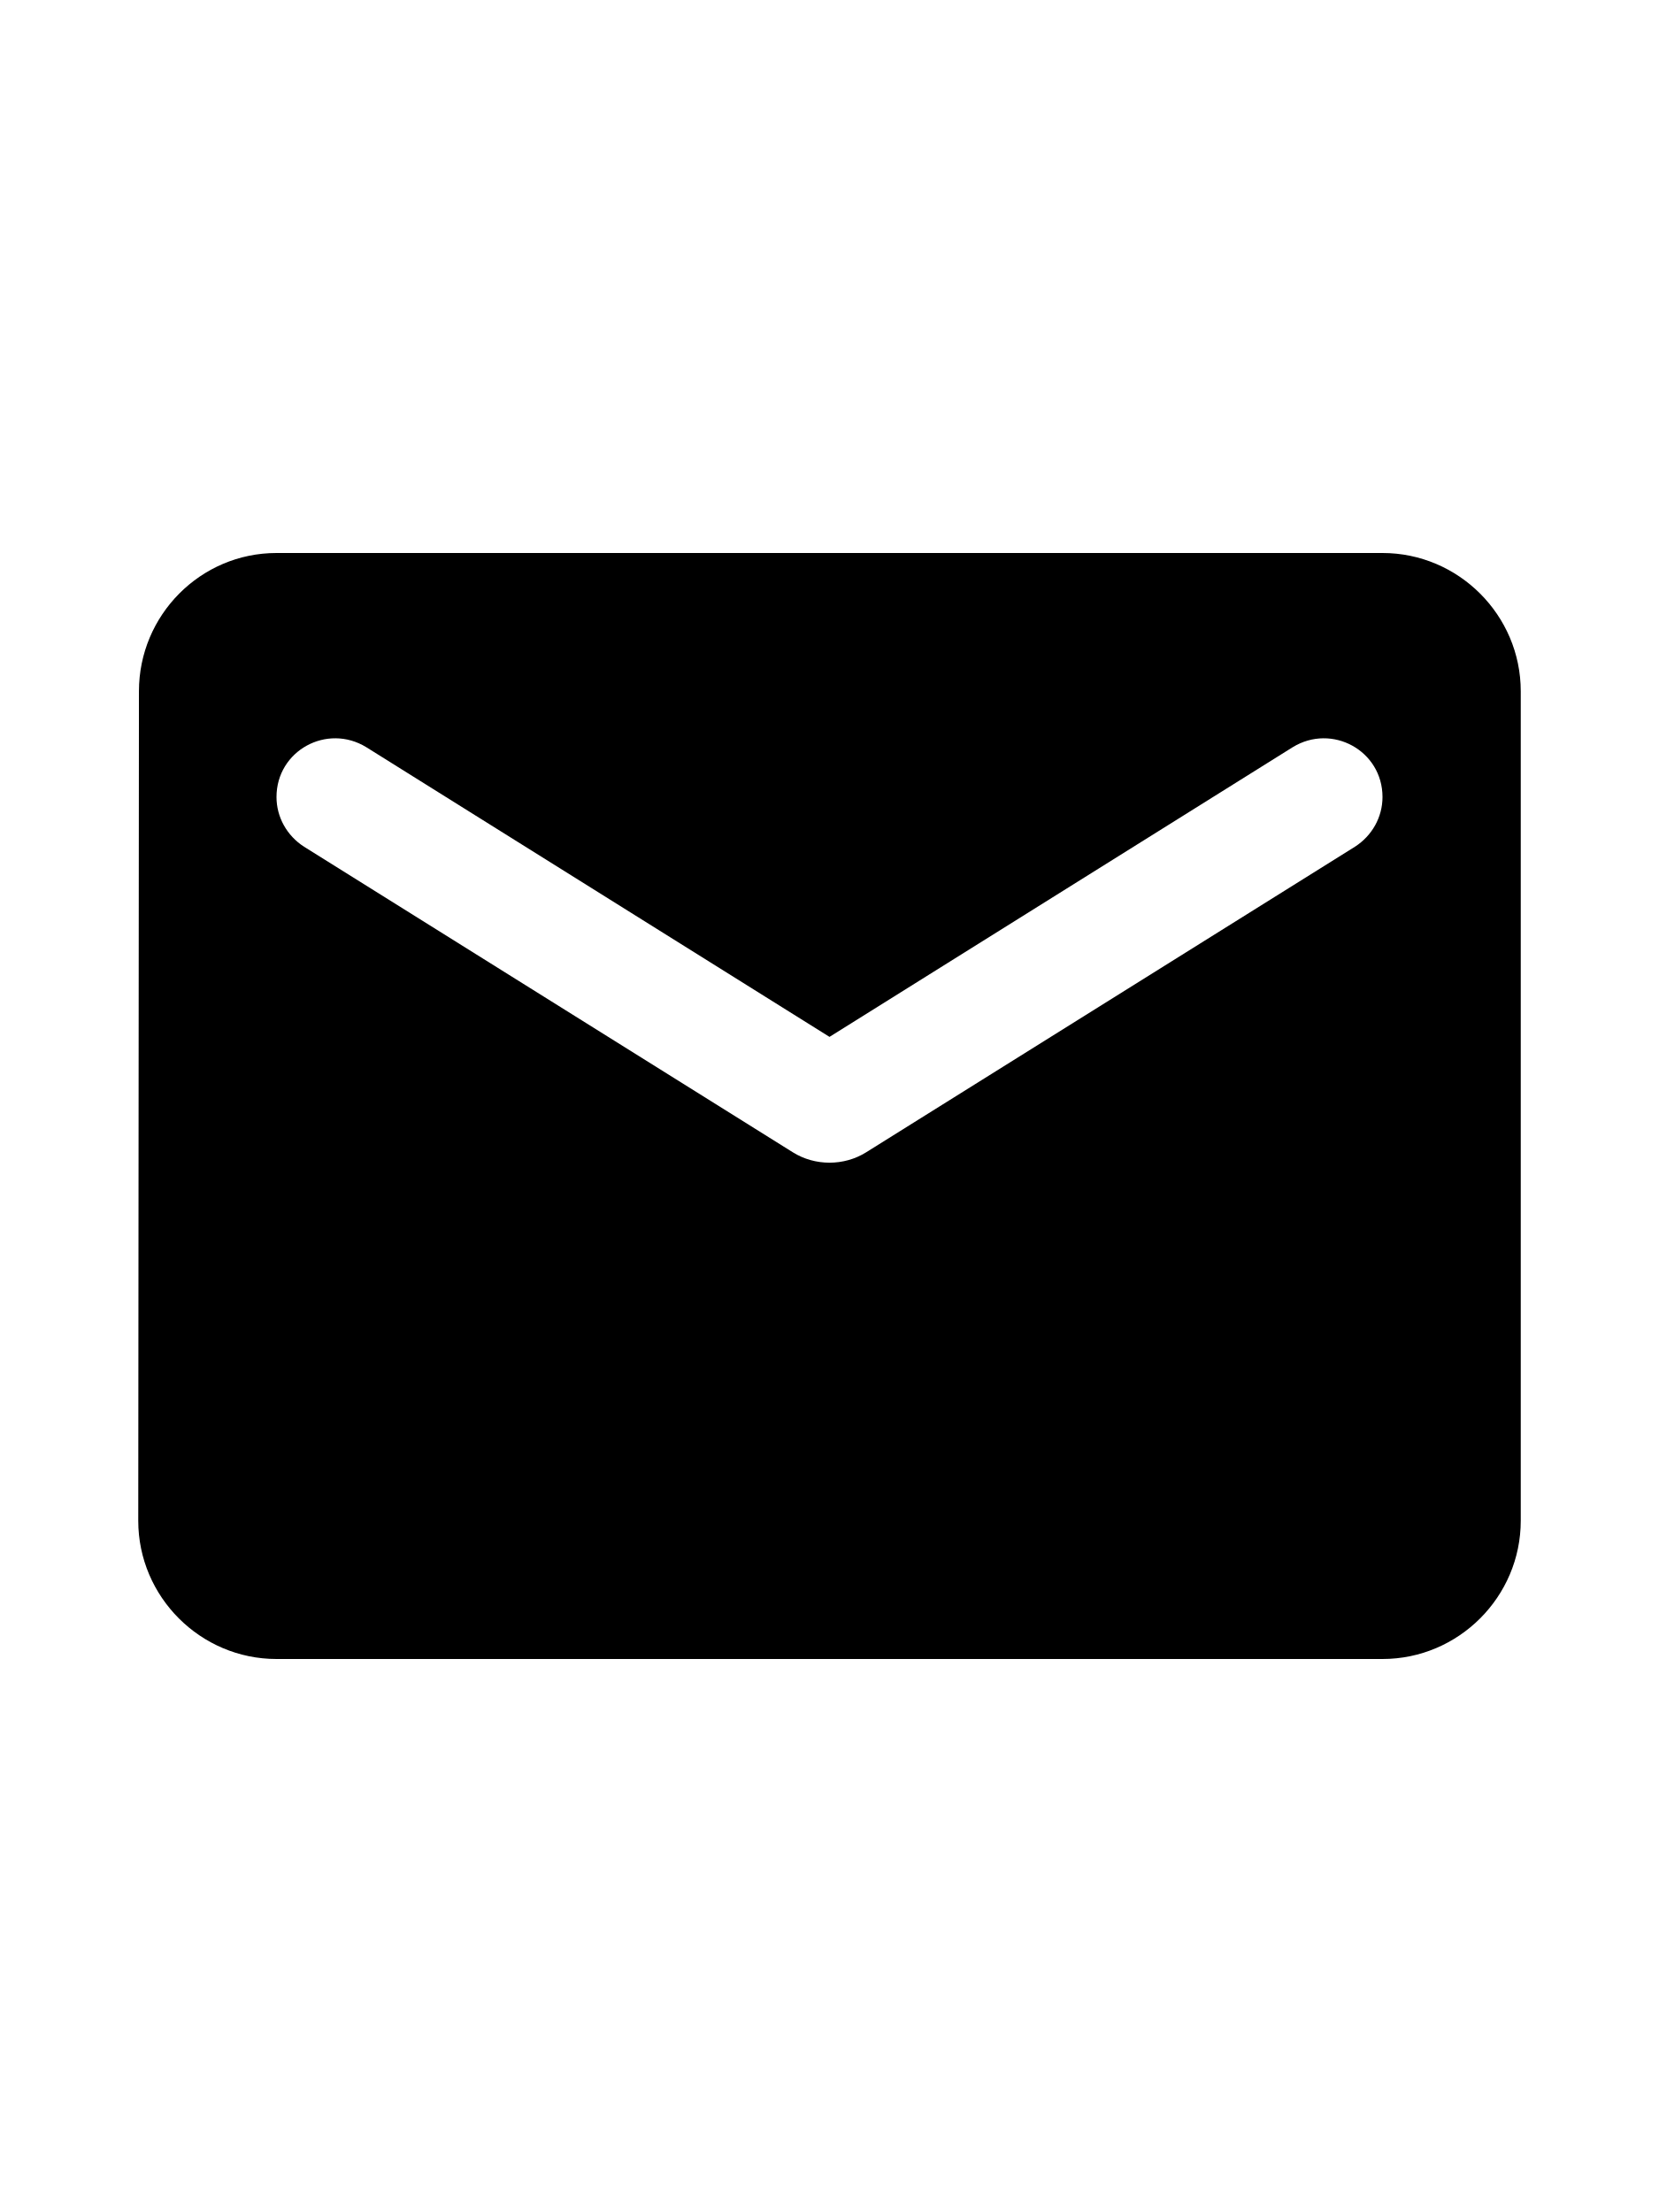
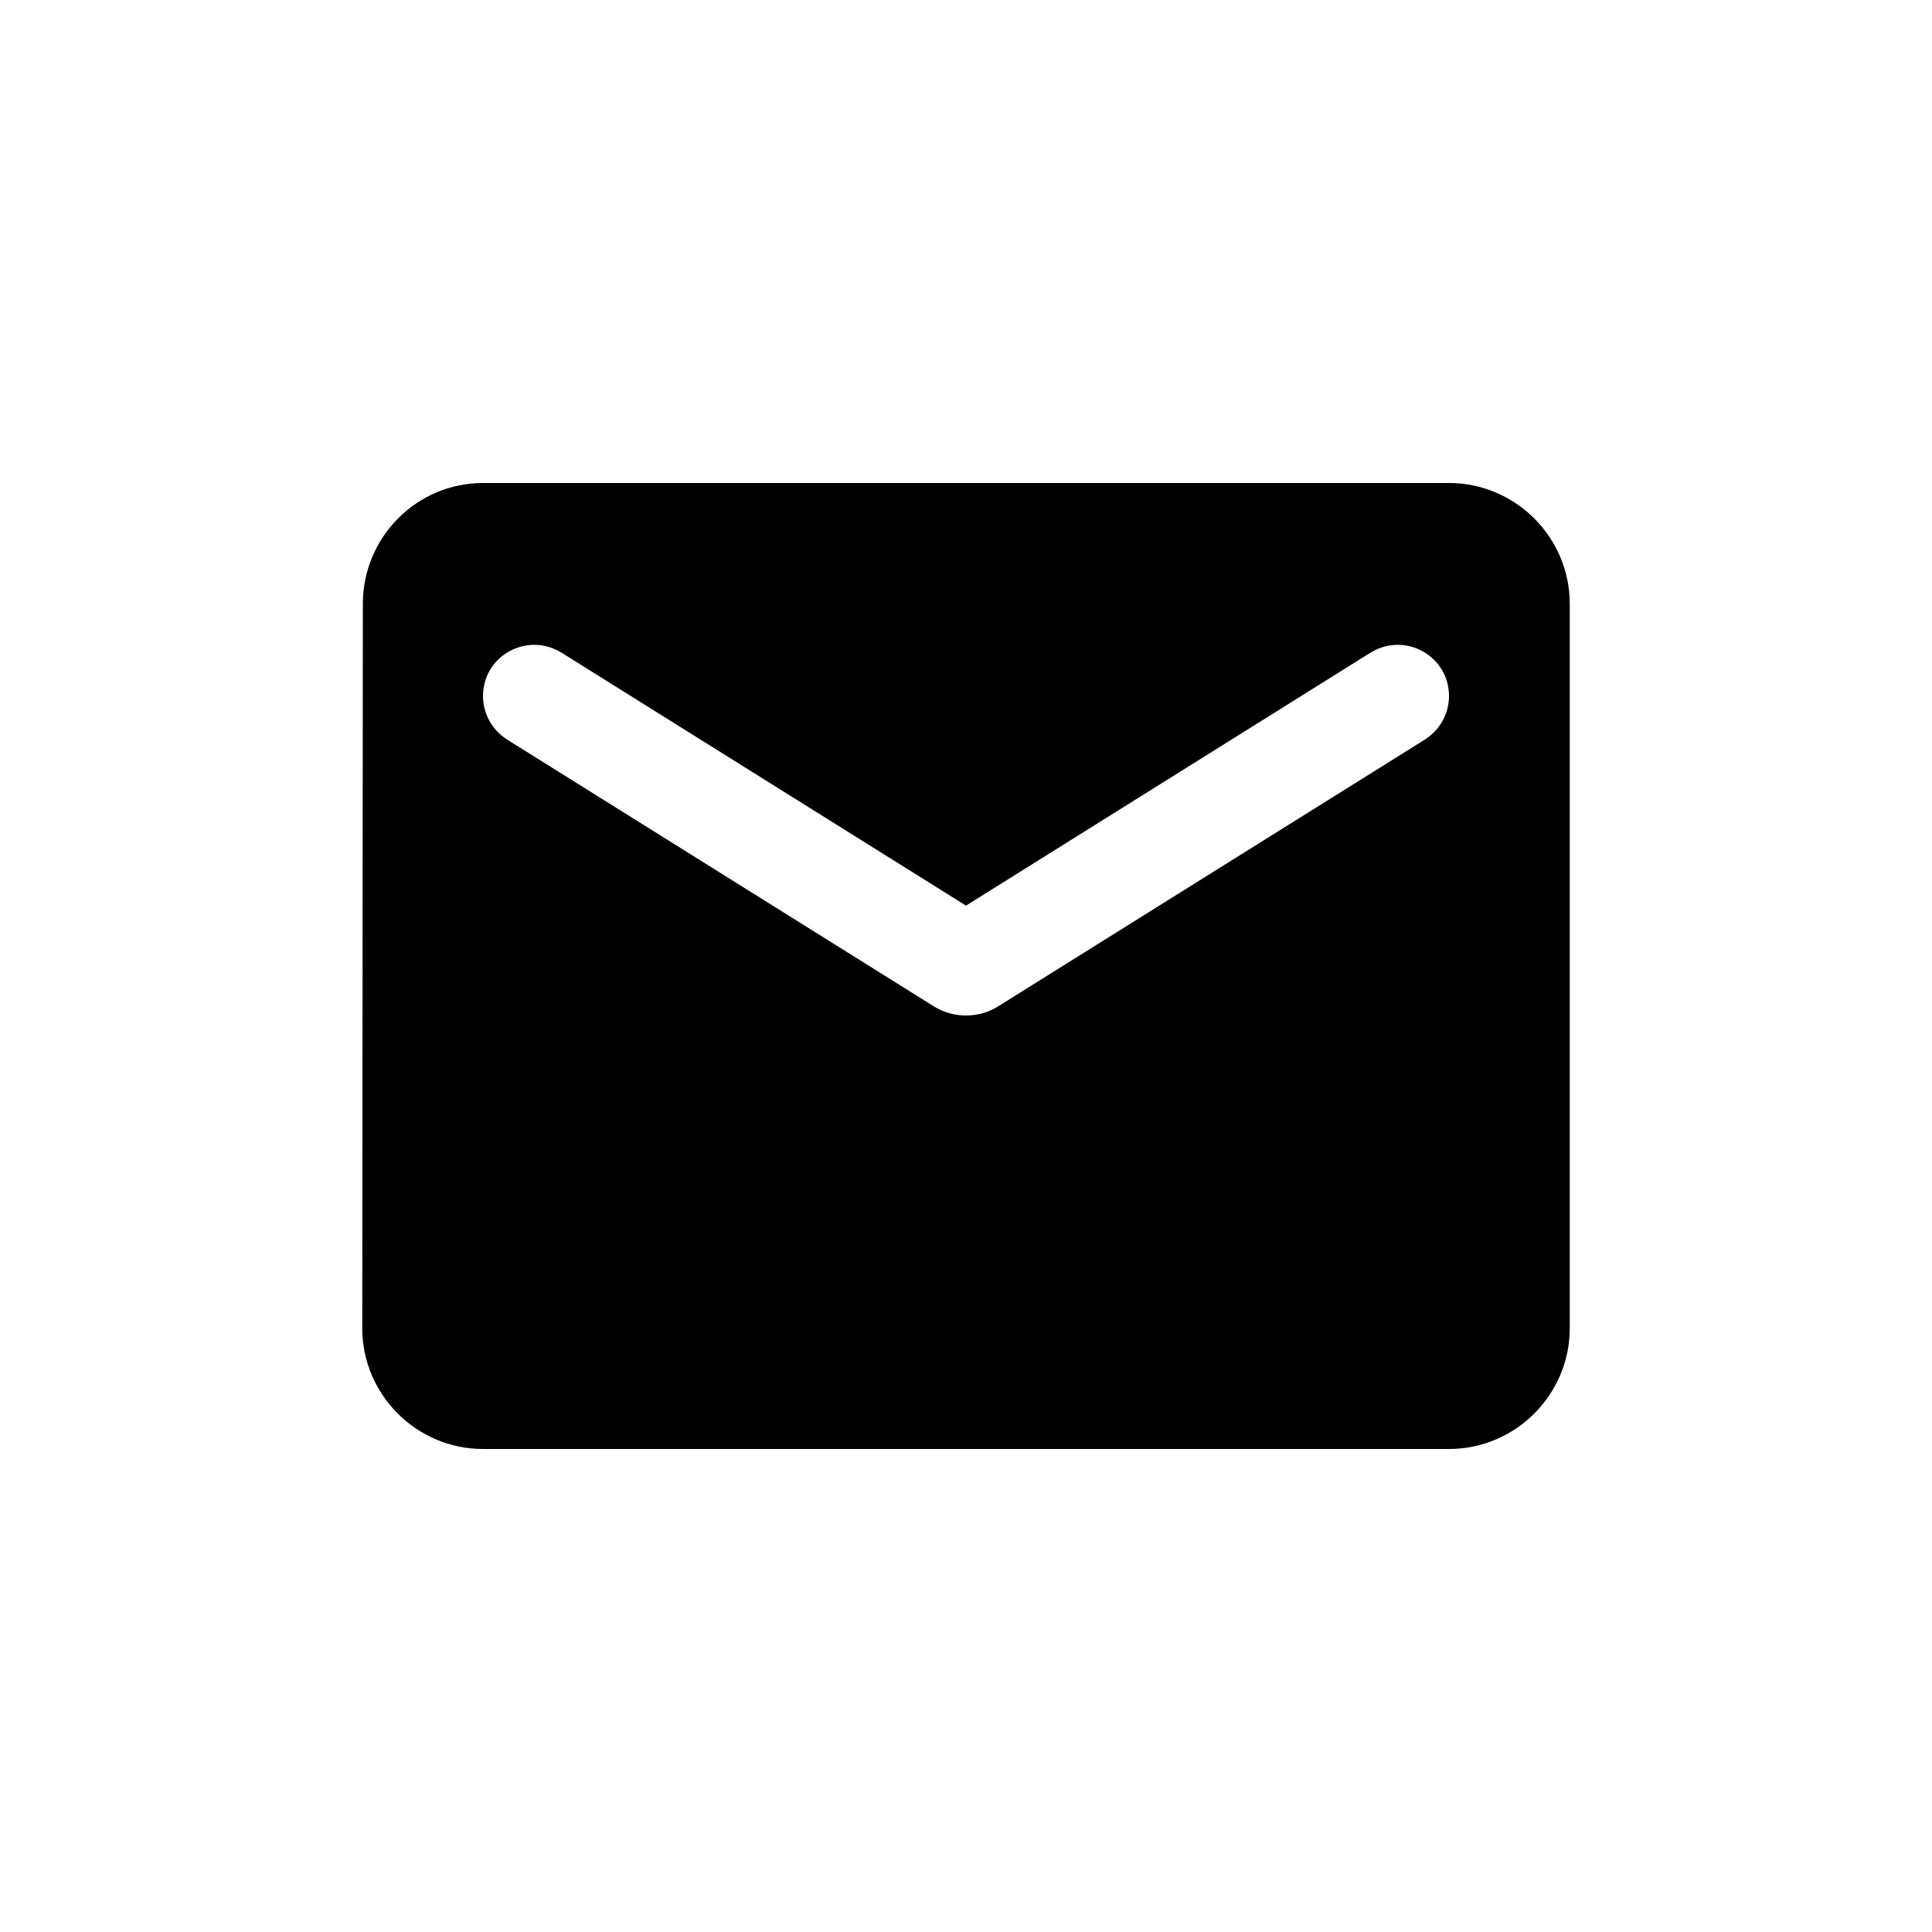
- <svg xmlns="http://www.w3.org/2000/svg" version="1.1" width="24" height="32" viewBox="0 0 24 32">
-   <path d="M20 8h-16c-1.1 0-1.99 0.9-1.99 2l-0.010 12c0 1.1 0.9 2 2 2h16c1.1 0 2-0.9 2-2v-12c0-1.1-0.9-2-2-2zM19.6 12.25l-7.070 4.42c-0.32 0.2-0.74 0.2-1.060 0l-7.070-4.42c-0.25-0.16-0.4-0.43-0.4-0.72 0-0.67 0.73-1.070 1.3-0.72l6.7 4.19 6.7-4.19c0.57-0.35 1.3 0.050 1.3 0.72 0 0.29-0.15 0.56-0.4 0.72z" />
+ <svg xmlns="http://www.w3.org/2000/svg" version="1.1" width="32" height="32" viewBox="0 0 32 32">
+   <path d="M24 8h-16c-1.1 0-1.99 0.9-1.99 2l-0.010 12c0 1.1 0.9 2 2 2h16c1.1 0 2-0.9 2-2v-12c0-1.1-0.9-2-2-2zM23.6 12.25l-7.070 4.42c-0.32 0.2-0.74 0.2-1.060 0l-7.070-4.42c-0.25-0.16-0.4-0.43-0.4-0.72 0-0.67 0.73-1.070 1.3-0.72l6.7 4.19 6.7-4.19c0.57-0.35 1.3 0.050 1.3 0.72 0 0.29-0.15 0.56-0.4 0.72z" />
</svg>
